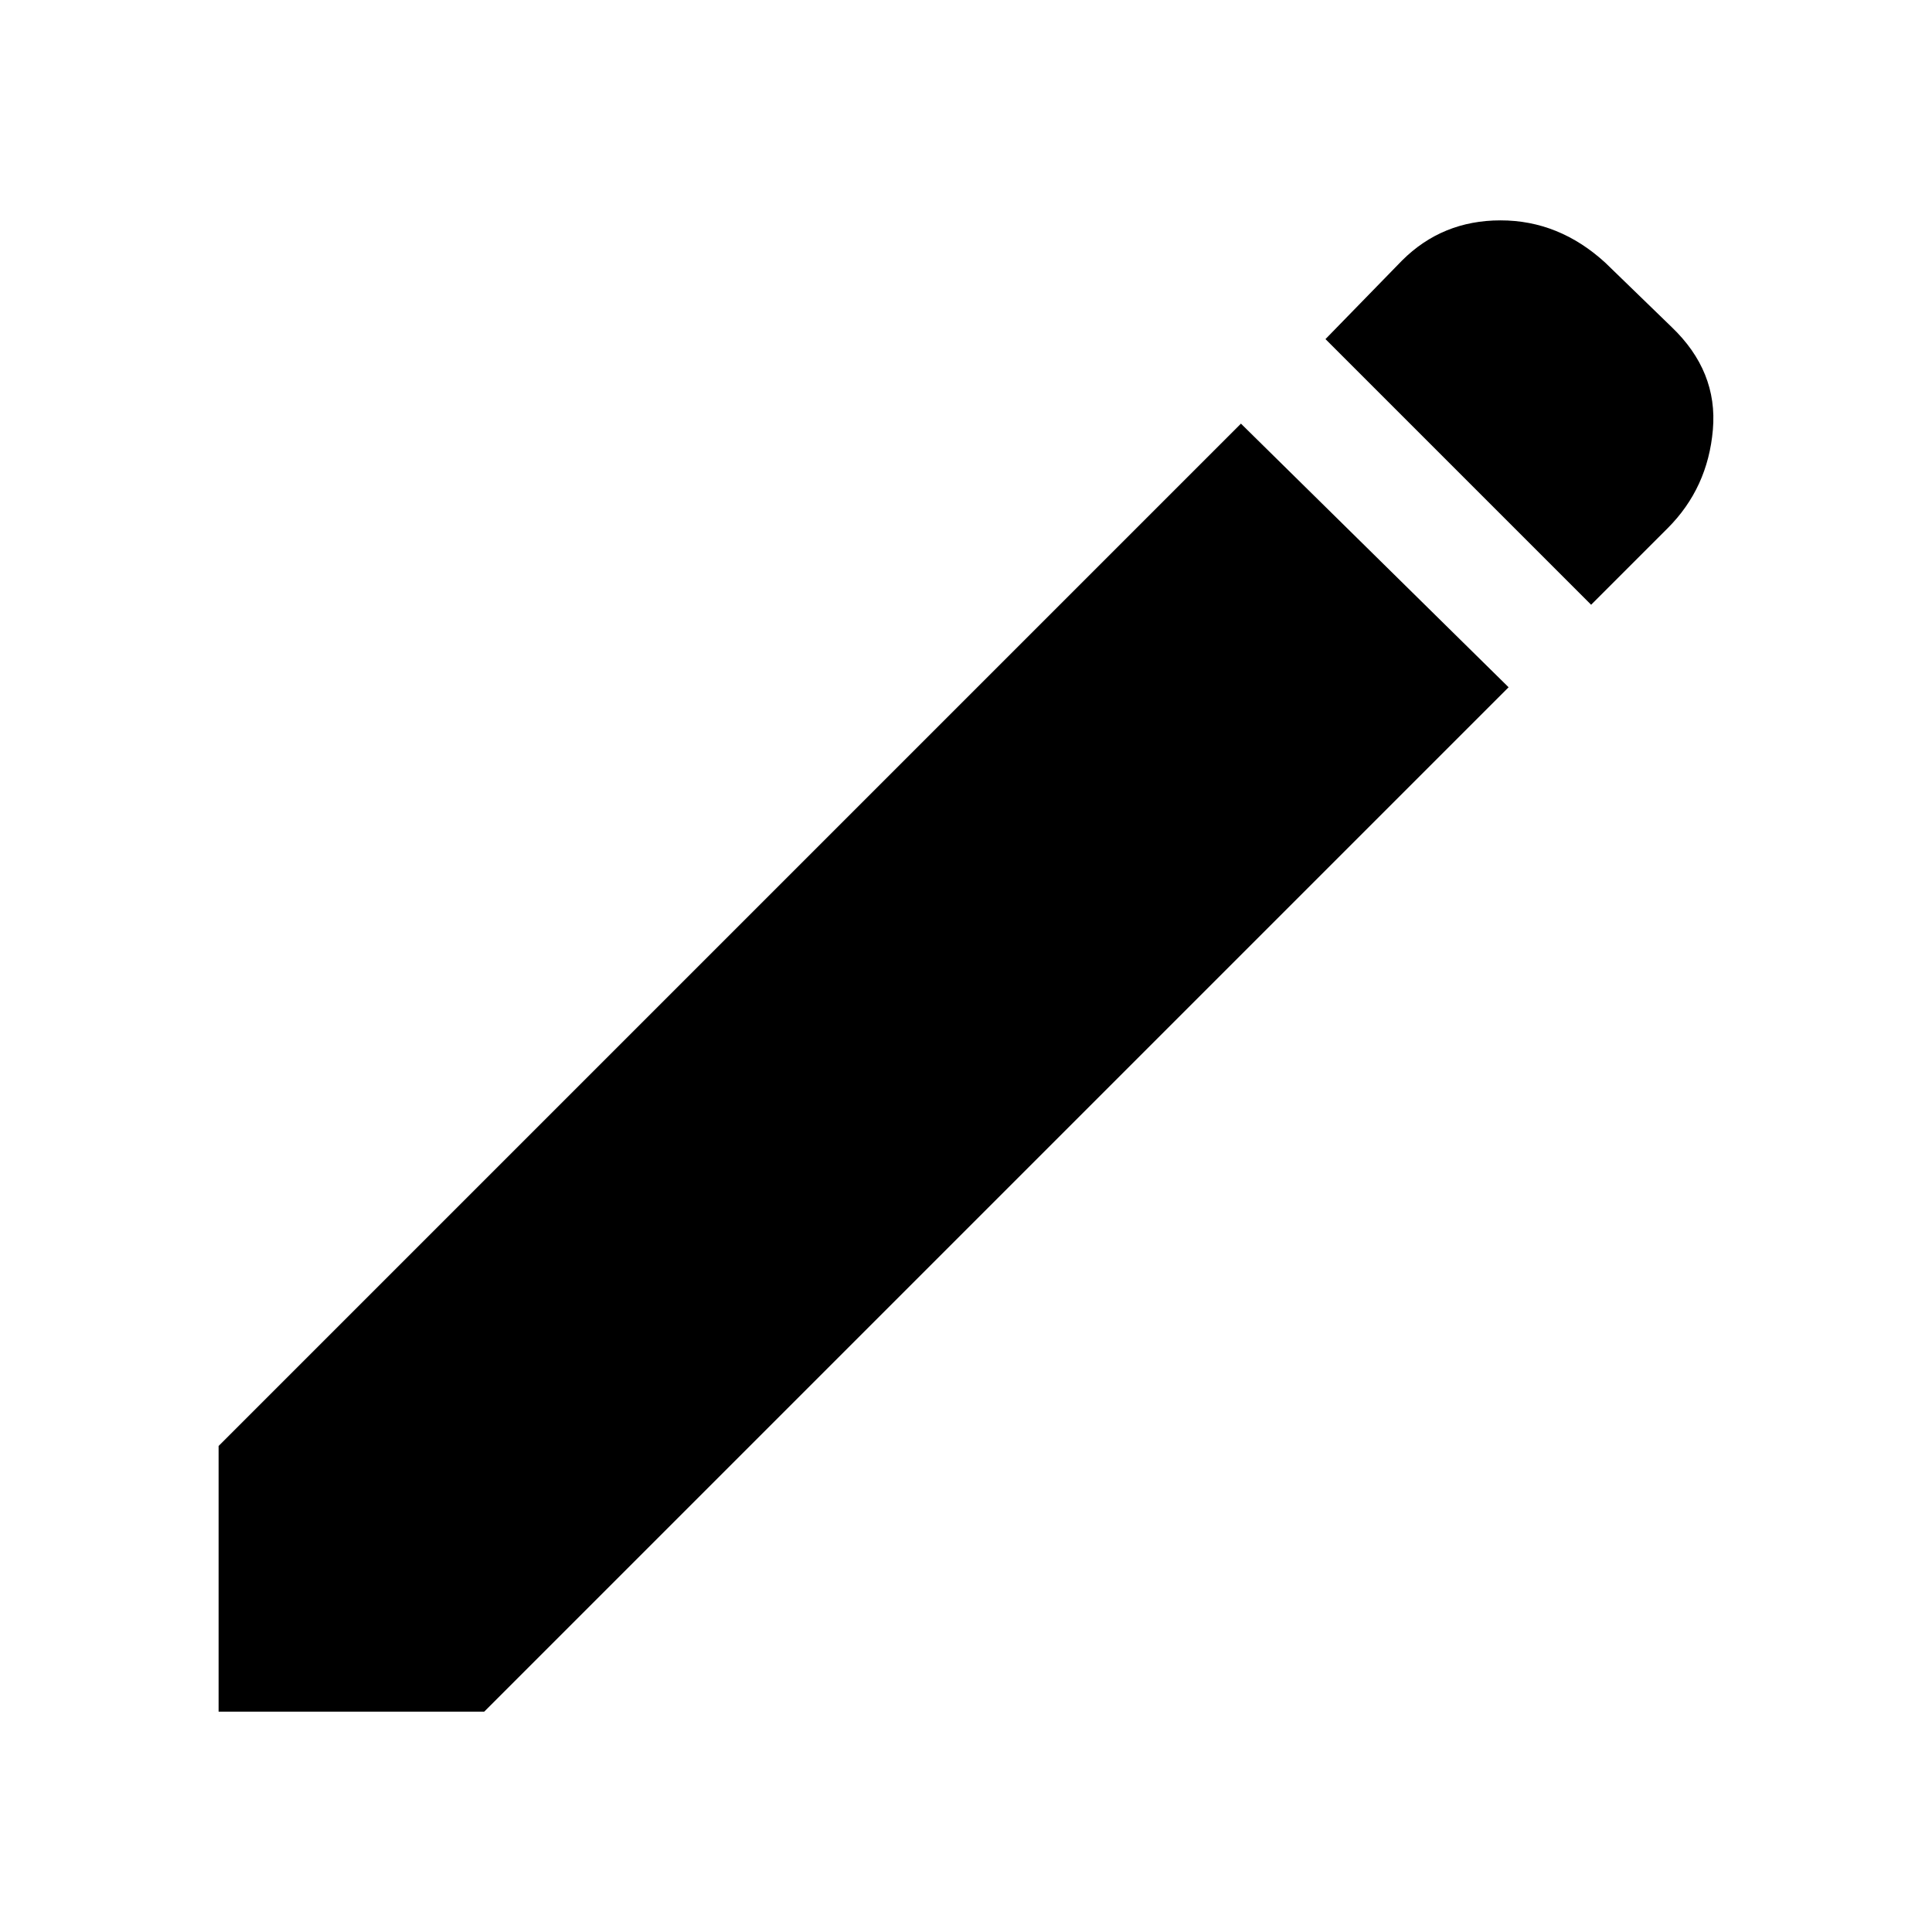
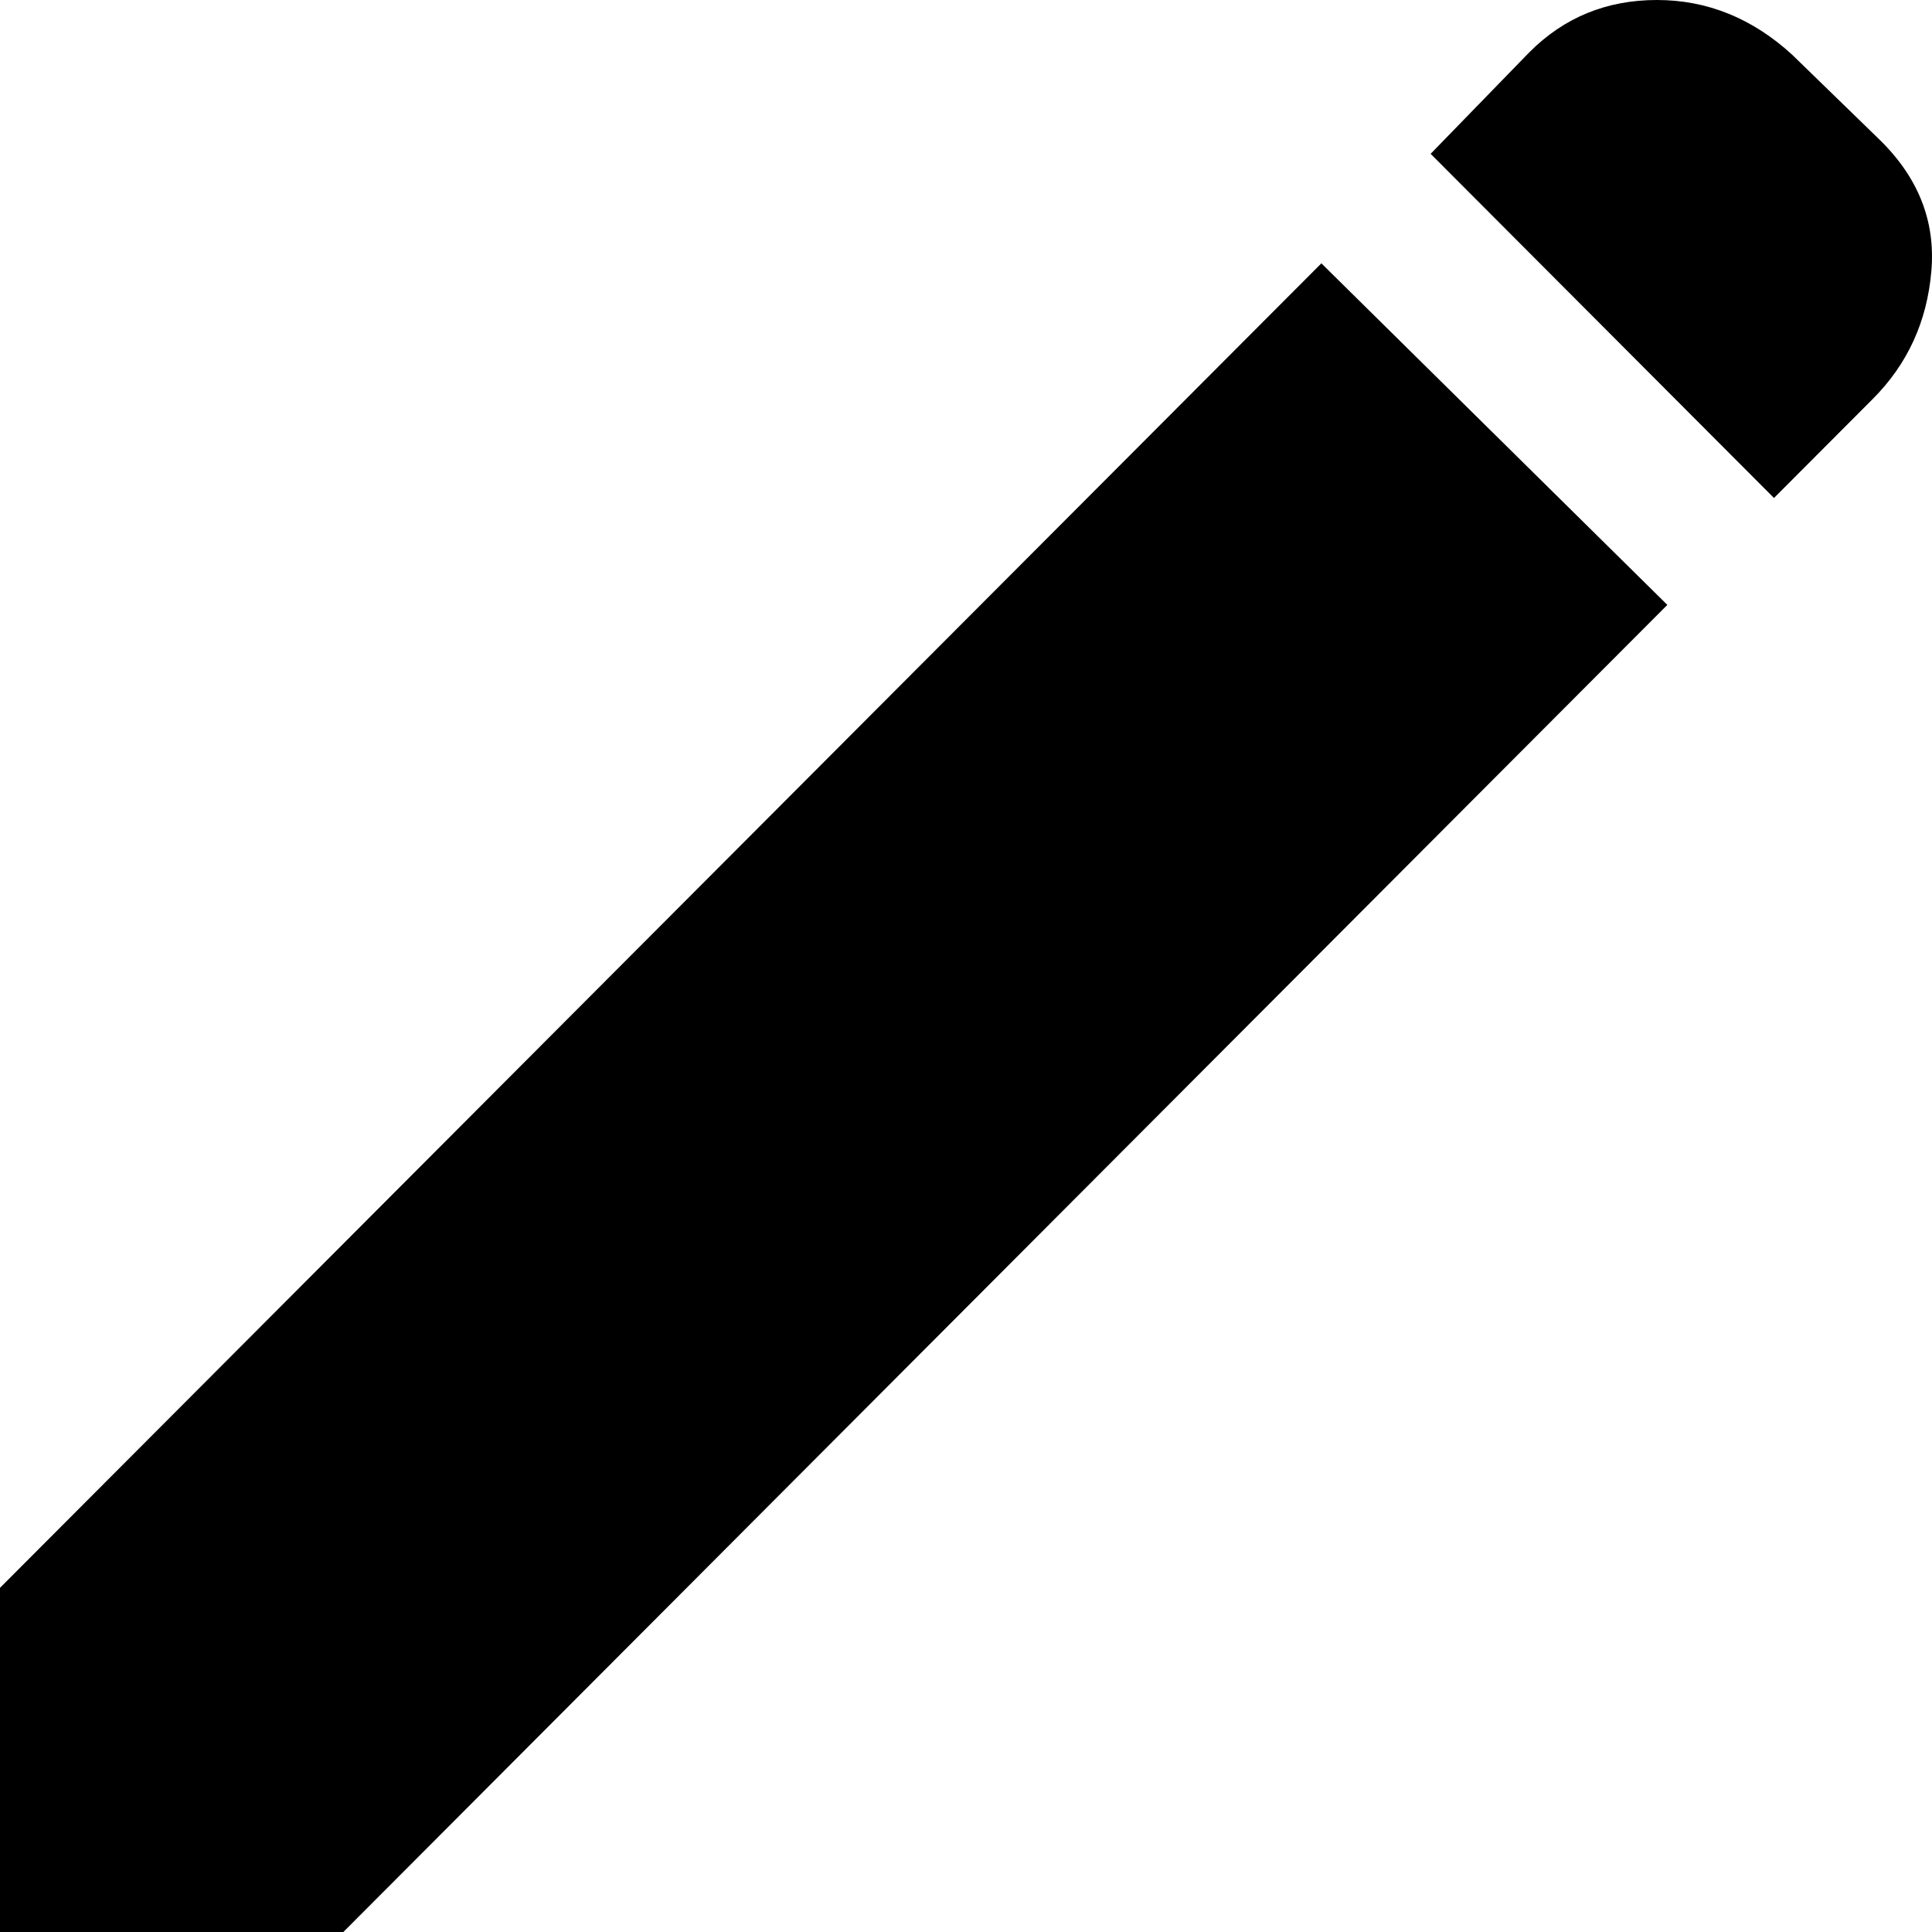
- <svg xmlns="http://www.w3.org/2000/svg" width="100%" height="100%" viewBox="0 0 48 48" version="1.1" xml:space="preserve" style="fill-rule:evenodd;clip-rule:evenodd;stroke-linejoin:round;stroke-miterlimit:2;">
-   <path d="M39.531,15.025l-6.6,-6.6l1.9,-1.95c0.667,-0.667 1.484,-1 2.45,-1c0.967,-0 1.834,0.35 2.6,1.05l1.65,1.6c0.767,0.733 1.109,1.583 1.025,2.55c-0.083,0.967 -0.458,1.783 -1.125,2.45l-1.9,1.9Zm-2.05,2.05l-25.45,25.45l-6.6,0l0,-6.6l25.4,-25.4l6.65,6.55Z" style="fill-rule:nonzero;" />
+ <svg xmlns="http://www.w3.org/2000/svg" width="100%" height="100%" viewBox="0 0 40 40" version="1.1" xml:space="preserve" style="fill-rule:evenodd;clip-rule:evenodd;stroke-linejoin:round;stroke-miterlimit:2;">
+   <g transform="matrix(1.07708,0,0,1.07962,-5.84962,-5.91093)">
+     <path d="M39.531,15.025L32.931,8.425L34.831,6.475C35.498,5.808 36.315,5.475 37.281,5.475C38.248,5.475 39.115,5.825 39.881,6.525L41.531,8.125C42.298,8.858 42.64,9.708 42.556,10.675C42.473,11.642 42.098,12.458 41.431,13.125L39.531,15.025ZM37.481,17.075L12.031,42.525L5.431,42.525L5.431,35.925L30.831,10.525L37.481,17.075Z" style="fill-rule:nonzero;" />
+   </g>
</svg>
